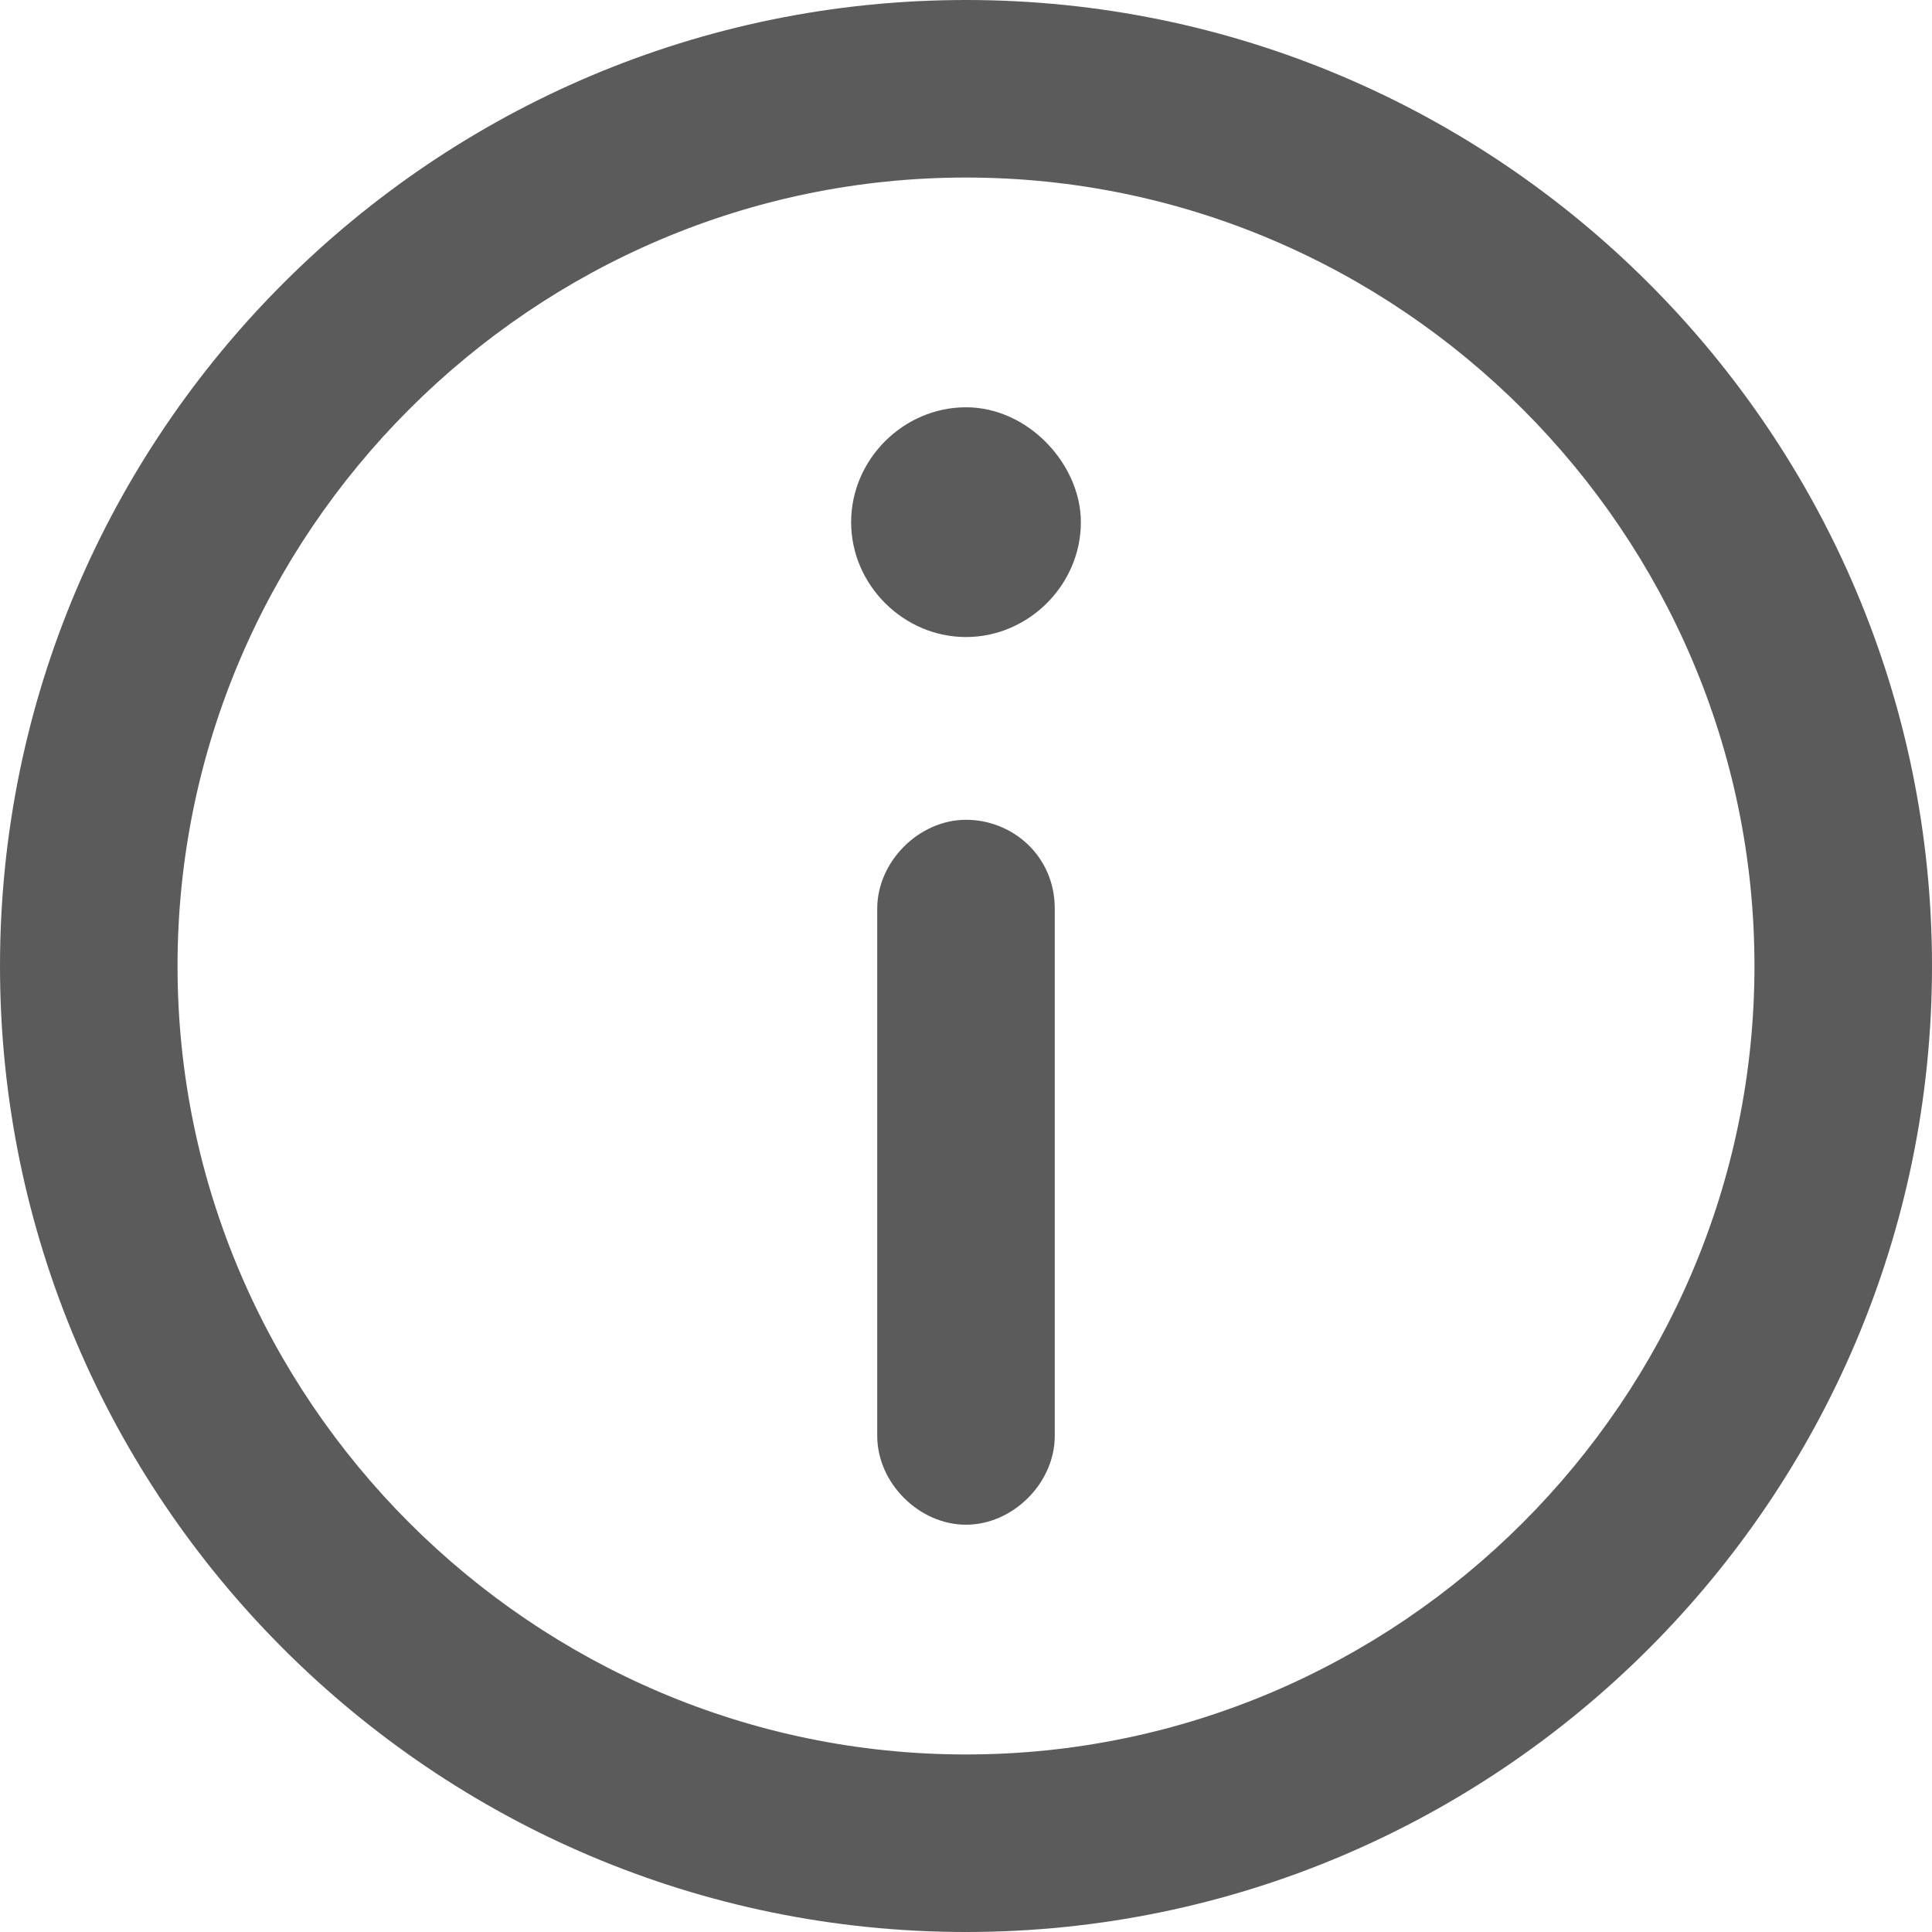
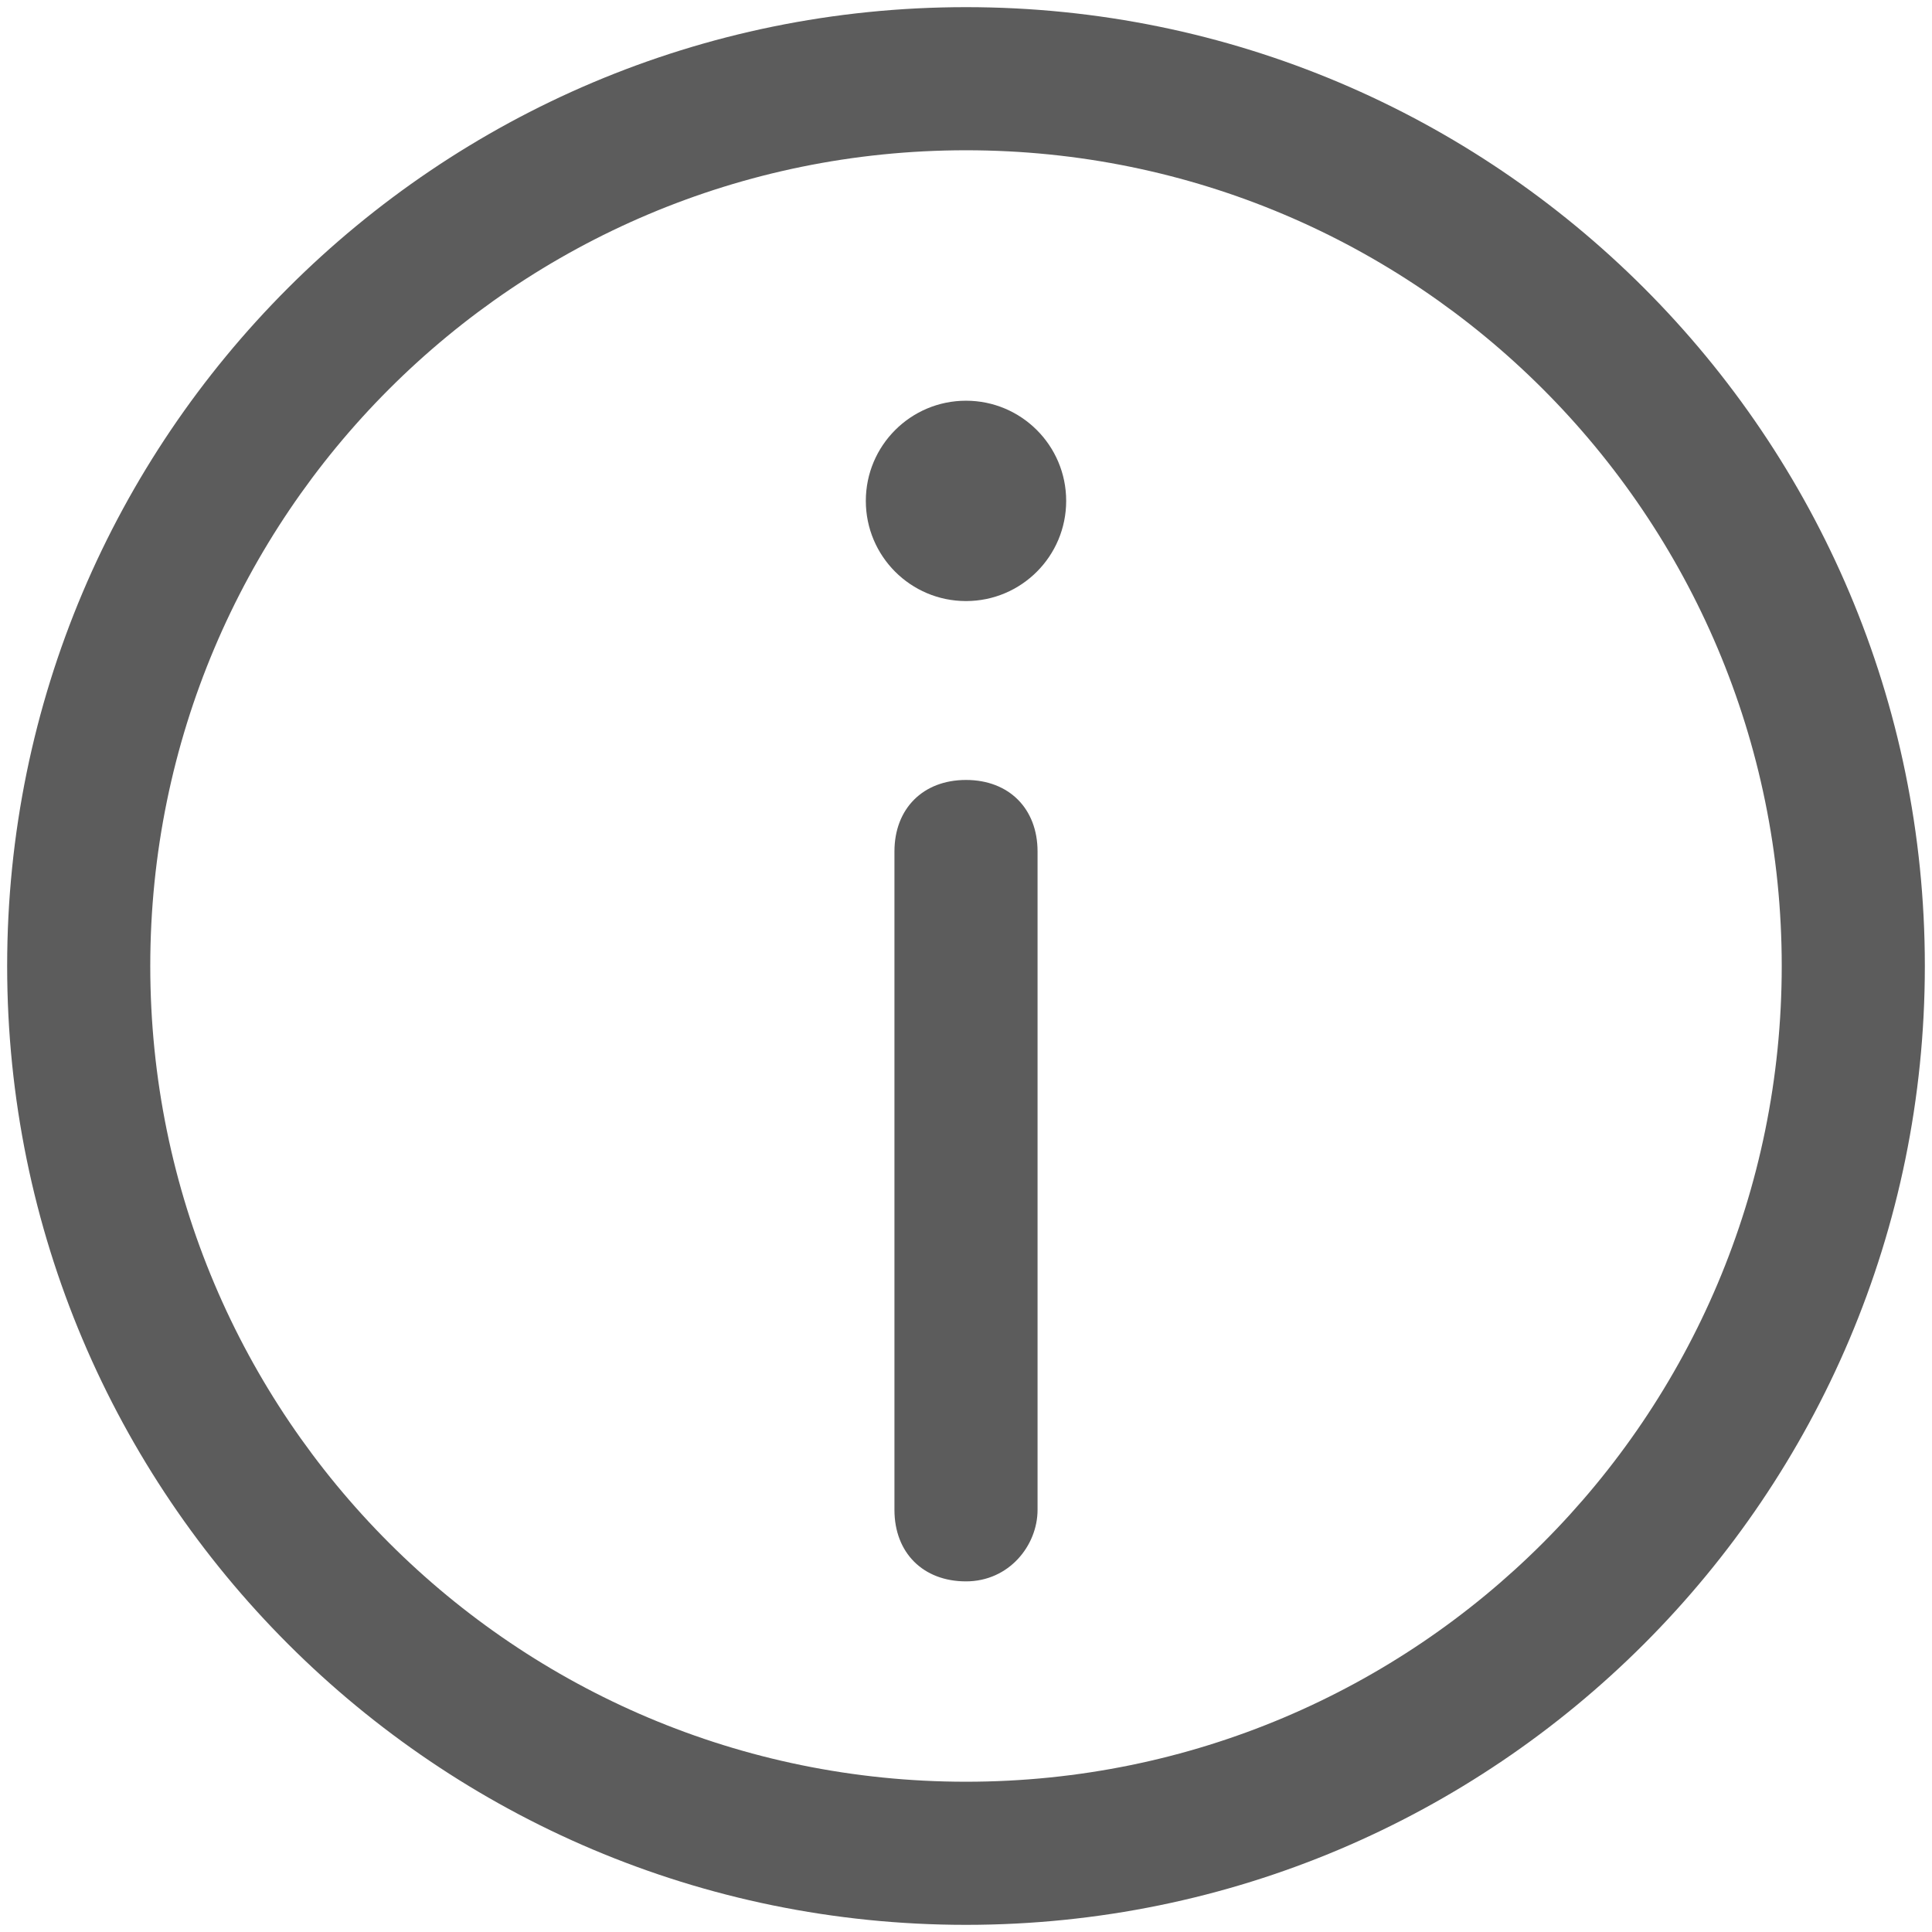
- <svg xmlns="http://www.w3.org/2000/svg" version="1.1" id="Layer_1" x="0px" y="0px" viewBox="0 0 37 37" style="enable-background:new 0 0 37 37;" xml:space="preserve">
-   <style type="text/css">
- 	.st0{fill:#5B5B5B;}
- </style>
+ <svg xmlns="http://www.w3.org/2000/svg" version="1.1" id="Layer_1" x="0px" y="0px" width="27px" height="27px" viewBox="0 0 27 27" enable-background="new 0 0 27 27" xml:space="preserve">
  <g>
-     <path class="st0" d="M18.5,0C8.3,0,0,8.3,0,18.5S8.3,37,18.5,37S37,28.7,37,18.5S28.7,0,18.5,0L18.5,0z M18.5,33.6   c-8.3,0-15.1-6.8-15.1-15.1S10.2,3.4,18.5,3.4s15.1,6.8,15.1,15.1S26.8,33.6,18.5,33.6L18.5,33.6z M18.5,33.6" />
-     <path class="st0" d="M18.5,7.8c-1.2,0-2.2,1-2.2,2.2c0,1.2,1,2.2,2.2,2.2c1.2,0,2.2-1,2.2-2.2C20.7,8.9,19.7,7.8,18.5,7.8L18.5,7.8   z M18.5,7.8" />
-     <path class="st0" d="M18.5,15.7c-0.9,0-1.7,0.8-1.7,1.7v10.1c0,0.9,0.8,1.7,1.7,1.7c0.9,0,1.7-0.8,1.7-1.7V17.4   C20.2,16.4,19.4,15.7,18.5,15.7L18.5,15.7z M18.5,15.7" />
+     <g>
+       <path fill="#5C5C5C" d="M13.5,26.9c-7.4,0-13.4-6-13.4-13.4s6-13.4,13.4-13.4s13.4,6,13.4,13.4S20.9,26.9,13.5,26.9z M13.5,2.1    C7.2,2.1,2.1,7.2,2.1,13.5s5.1,11.4,11.4,11.4c6.3,0,11.4-5.1,11.4-11.4S19.8,2.1,13.5,2.1z" />
+     </g>
+     <g>
+       <path fill="#5C5C5C" d="M13.5,22.1c-0.6,0-1-0.4-1-1v-9.2c0-0.6,0.4-1,1-1s1,0.4,1,1v9.2C14.5,21.6,14.1,22.1,13.5,22.1z" />
+     </g>
+     <g>
+       <circle fill="#5C5C5C" cx="13.5" cy="7" r="1.4" />
+     </g>
  </g>
</svg>
